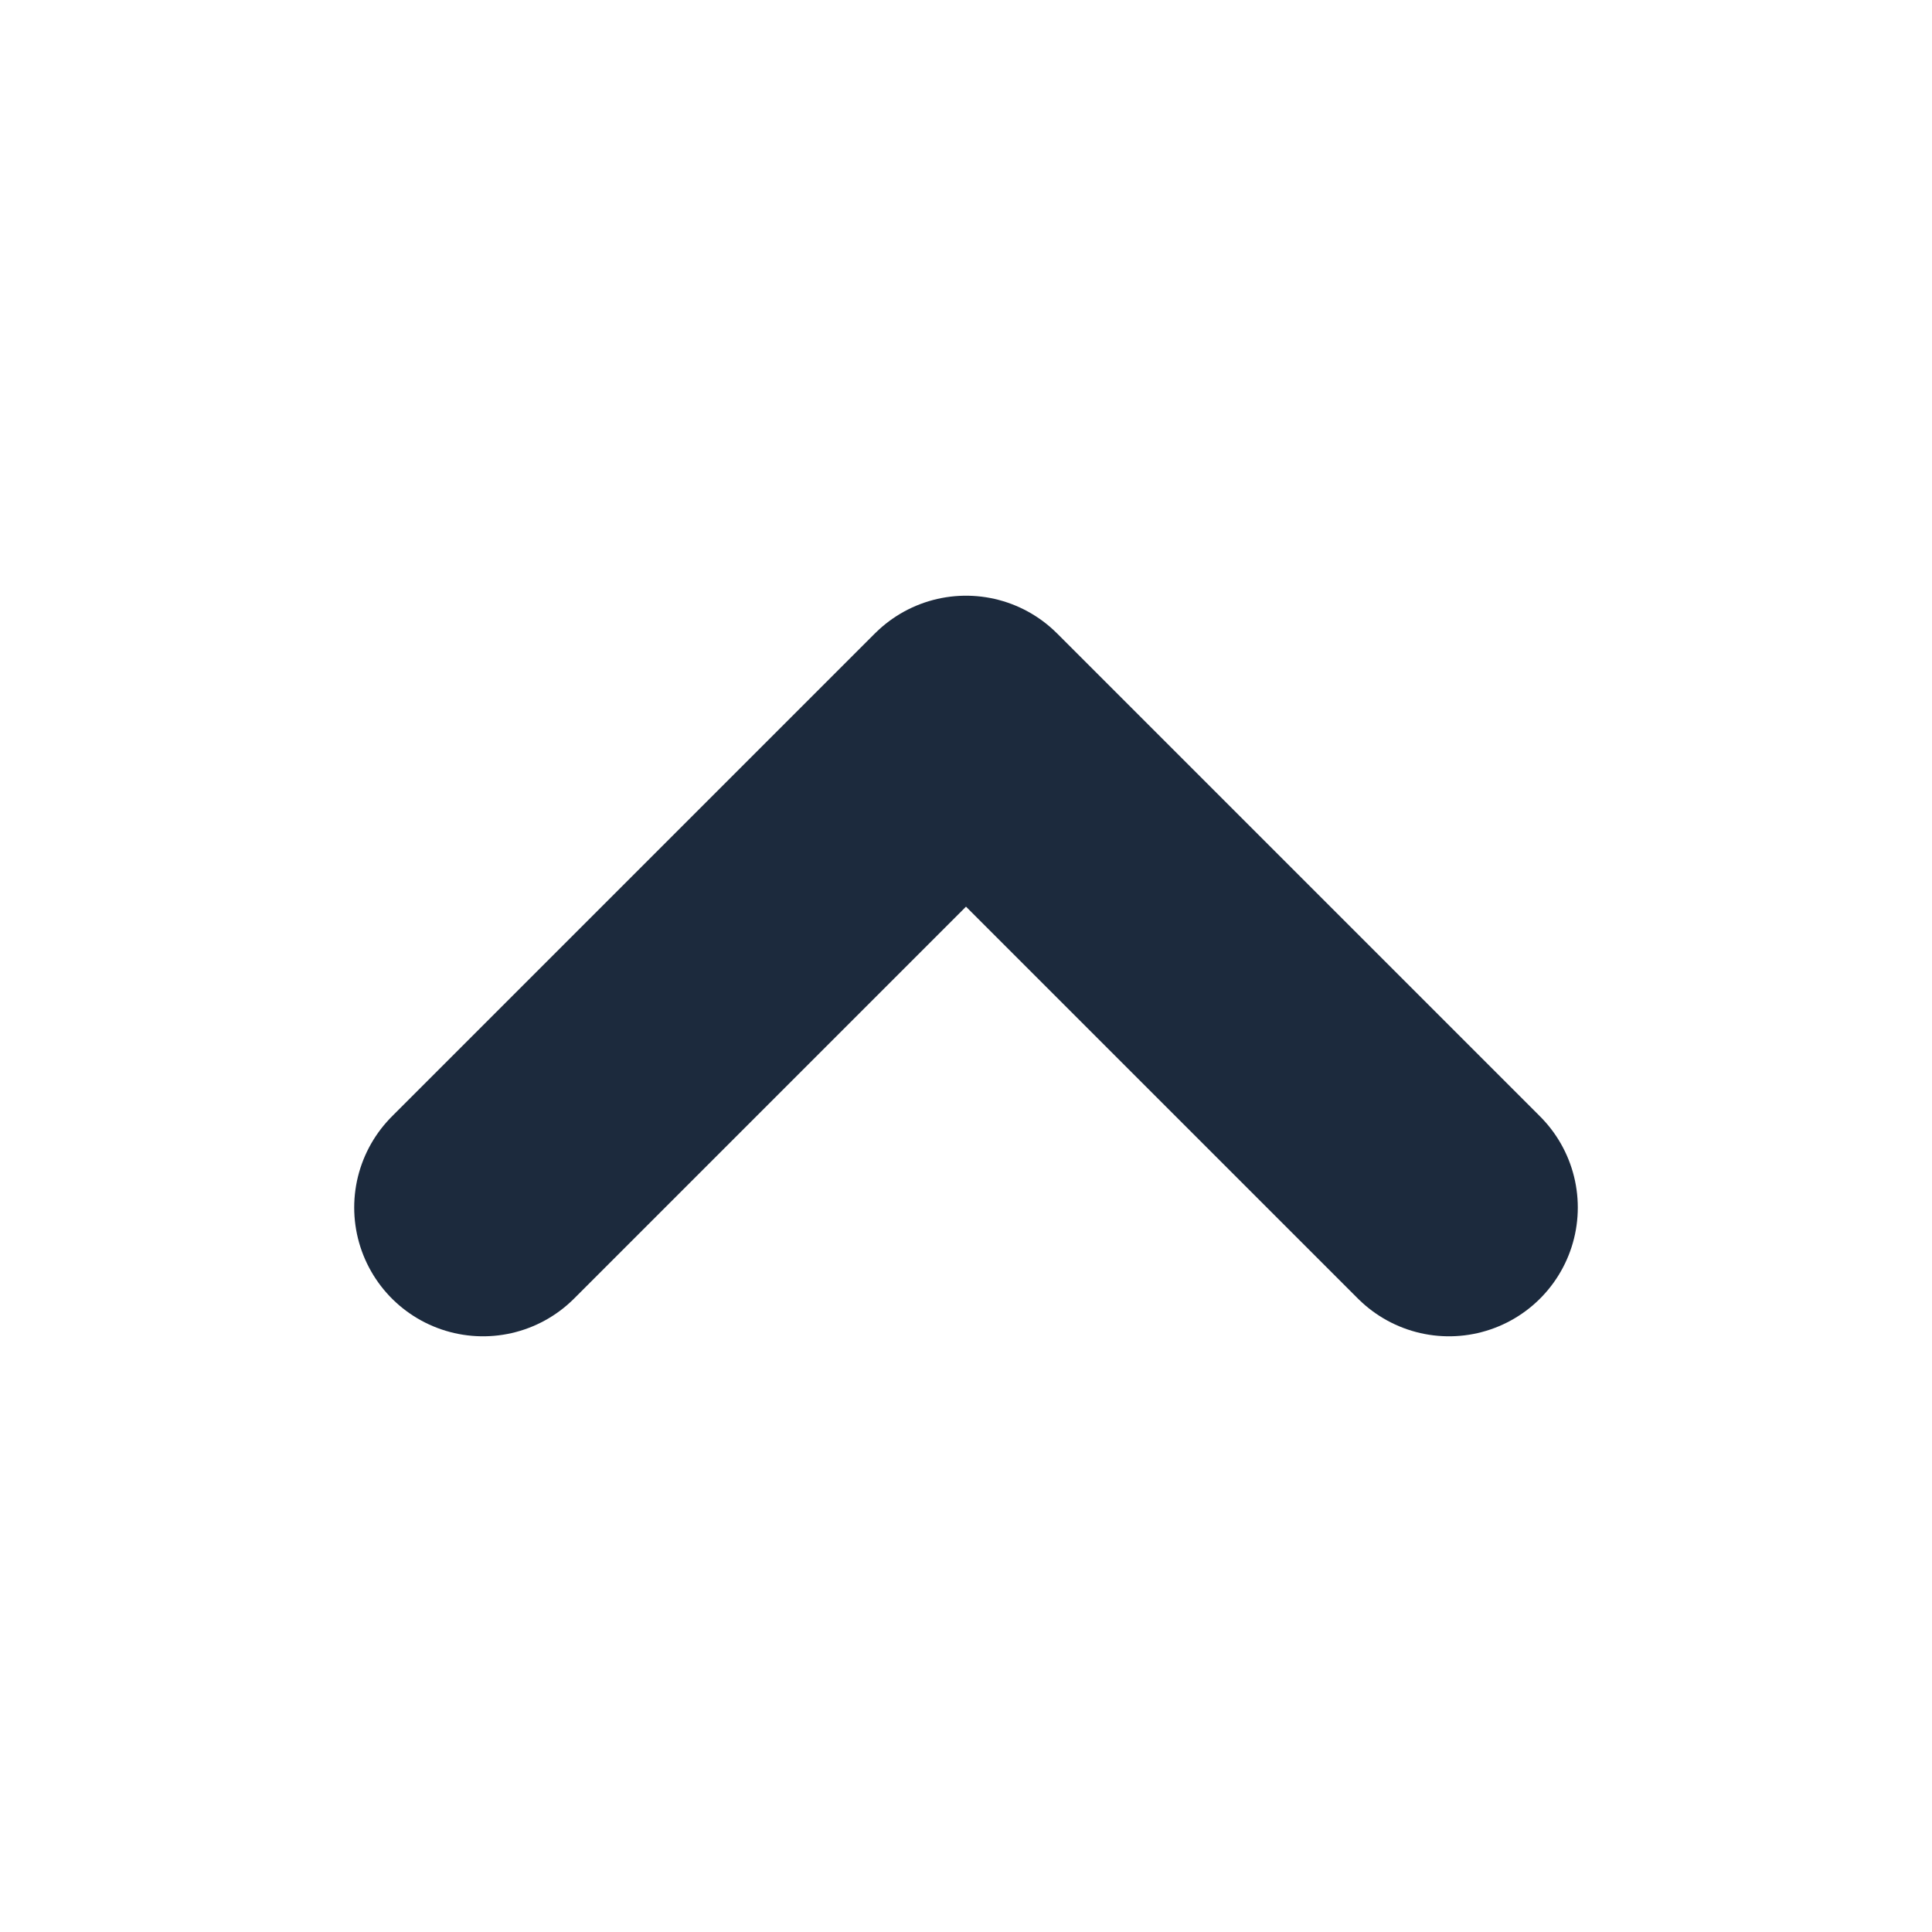
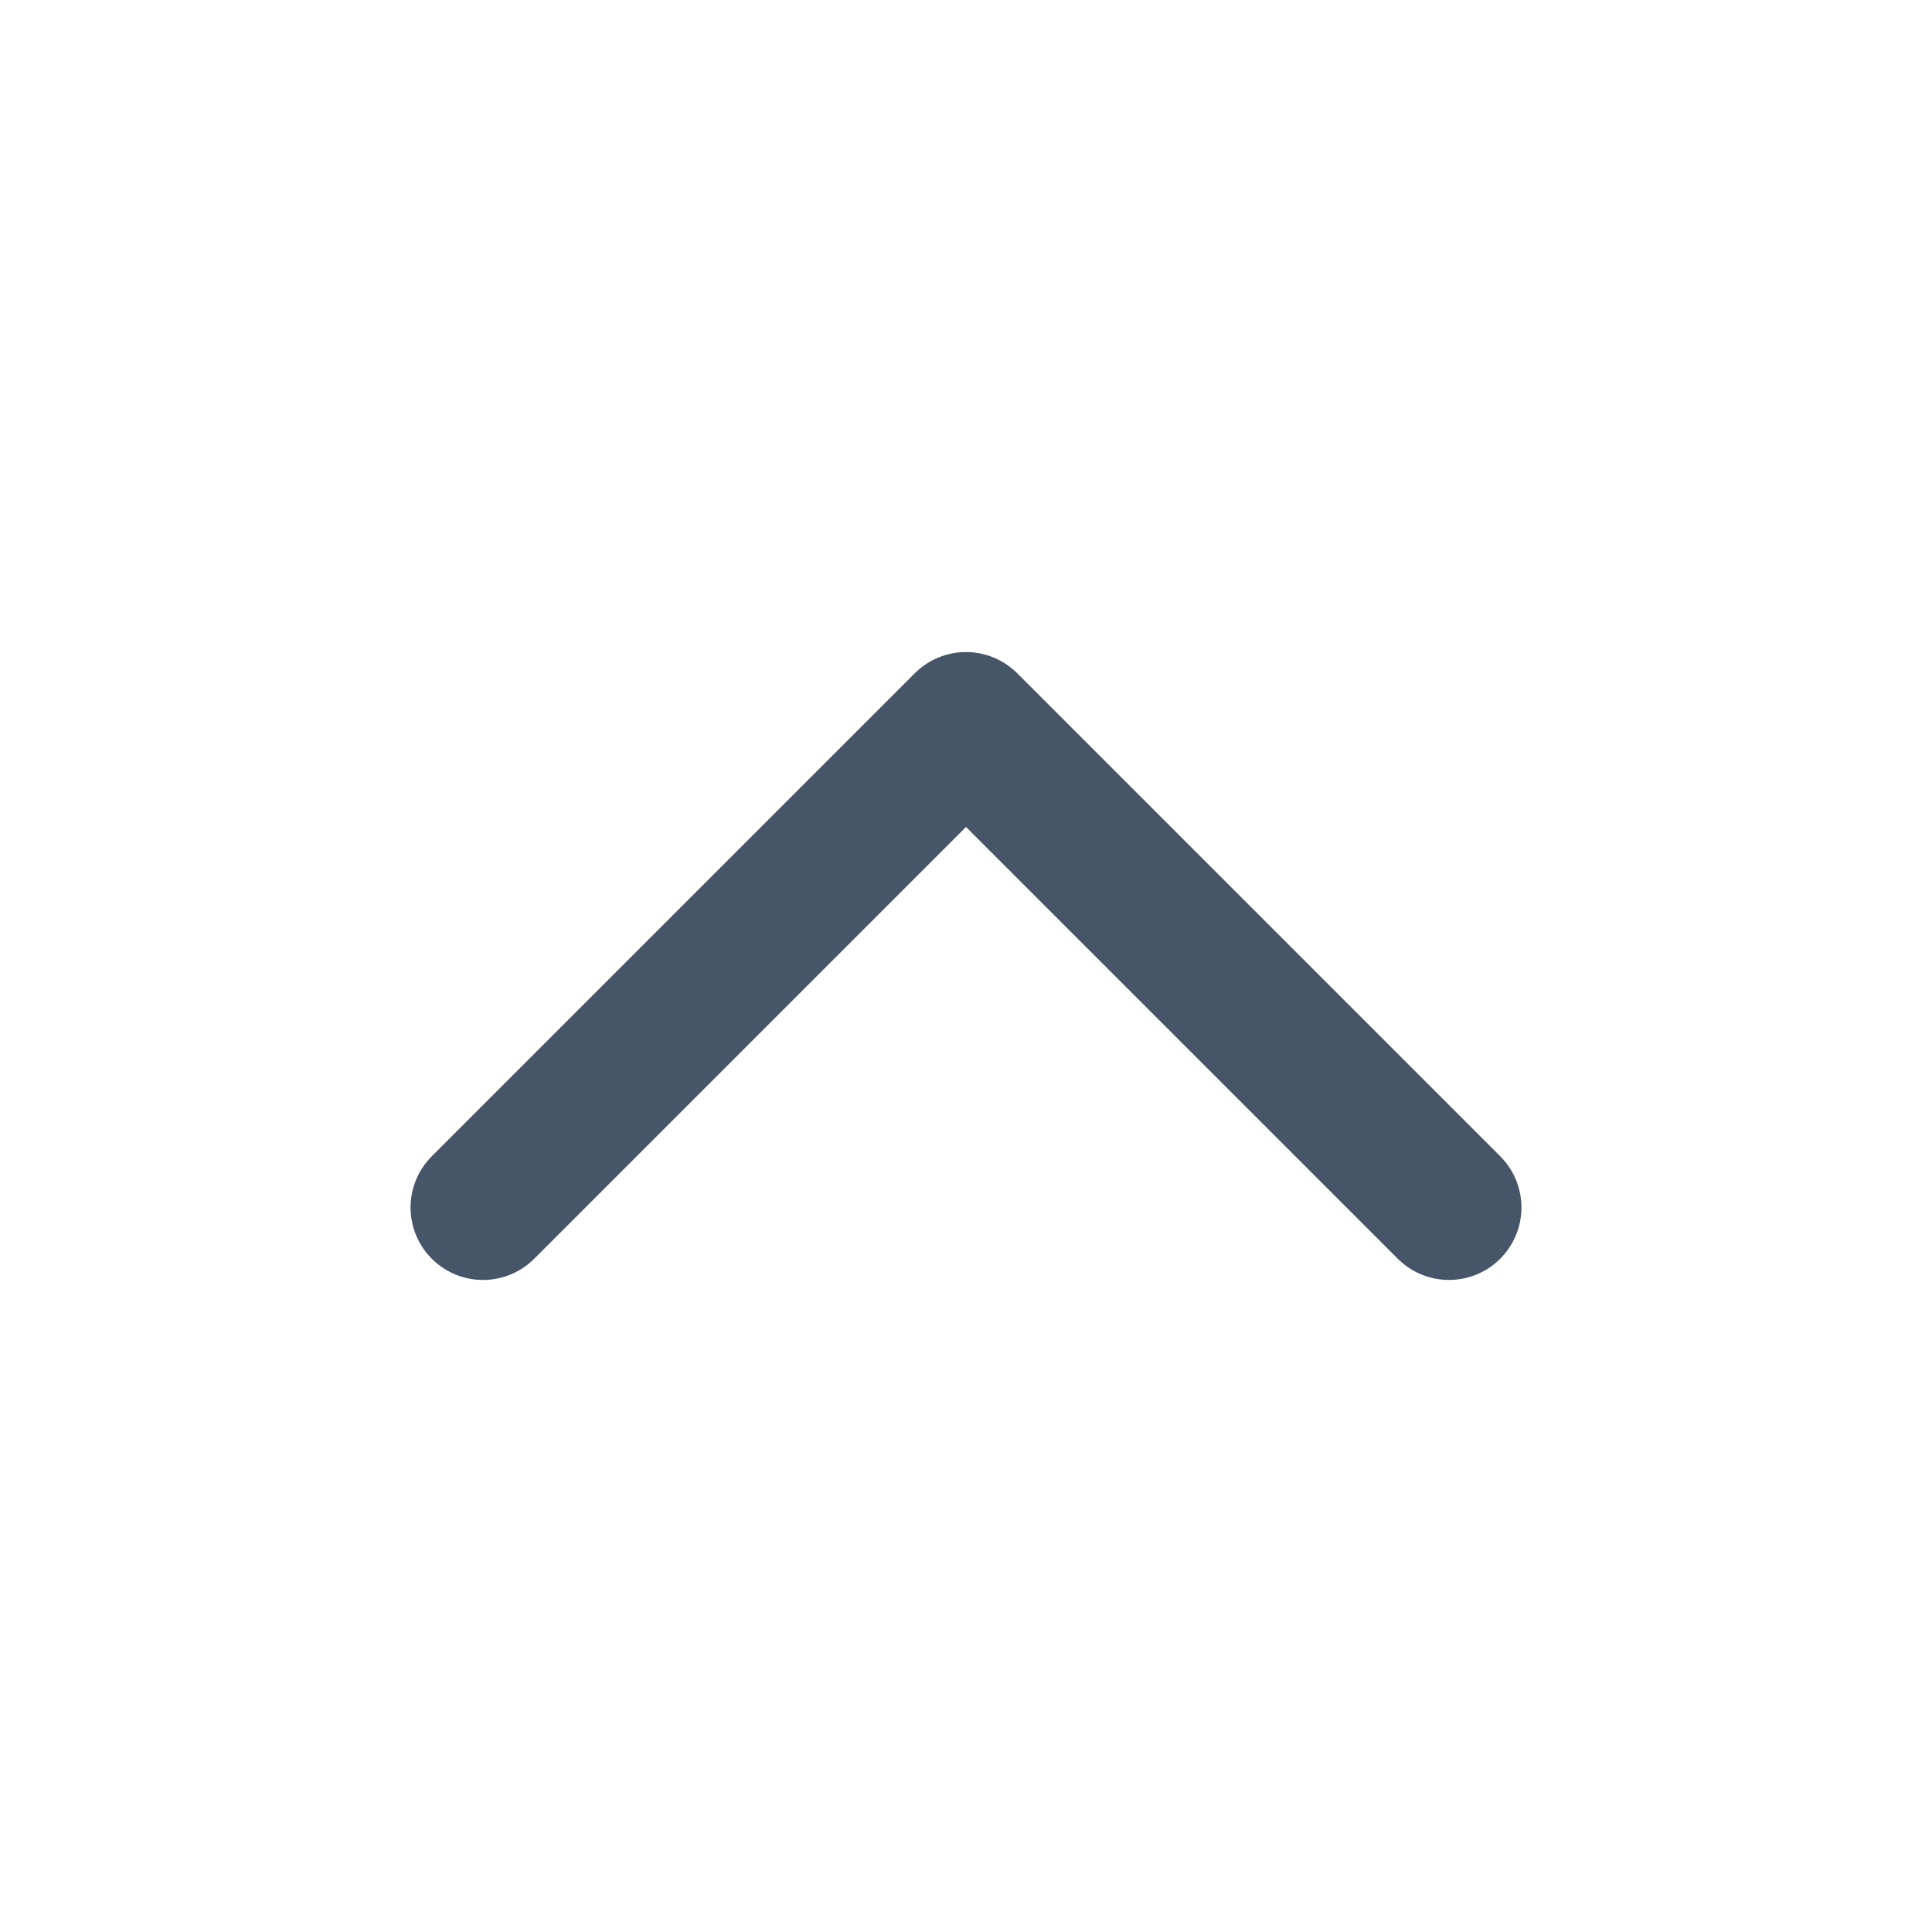
- <svg xmlns="http://www.w3.org/2000/svg" width="12" height="12" viewBox="0 0 12 12">
-   <path d="M3 7.5 6 4.5 9 7.5" fill="none" stroke="#1c2a3d" stroke-width="1.6" stroke-linecap="round" stroke-linejoin="round" />
+ <svg xmlns="http://www.w3.org/2000/svg" width="16" height="16" viewBox="0 0 24 24" fill="none" stroke="#475569" stroke-width="1.8" stroke-linecap="round" stroke-linejoin="round">
+   <path d="m6 15 6-6 6 6" />
</svg>
